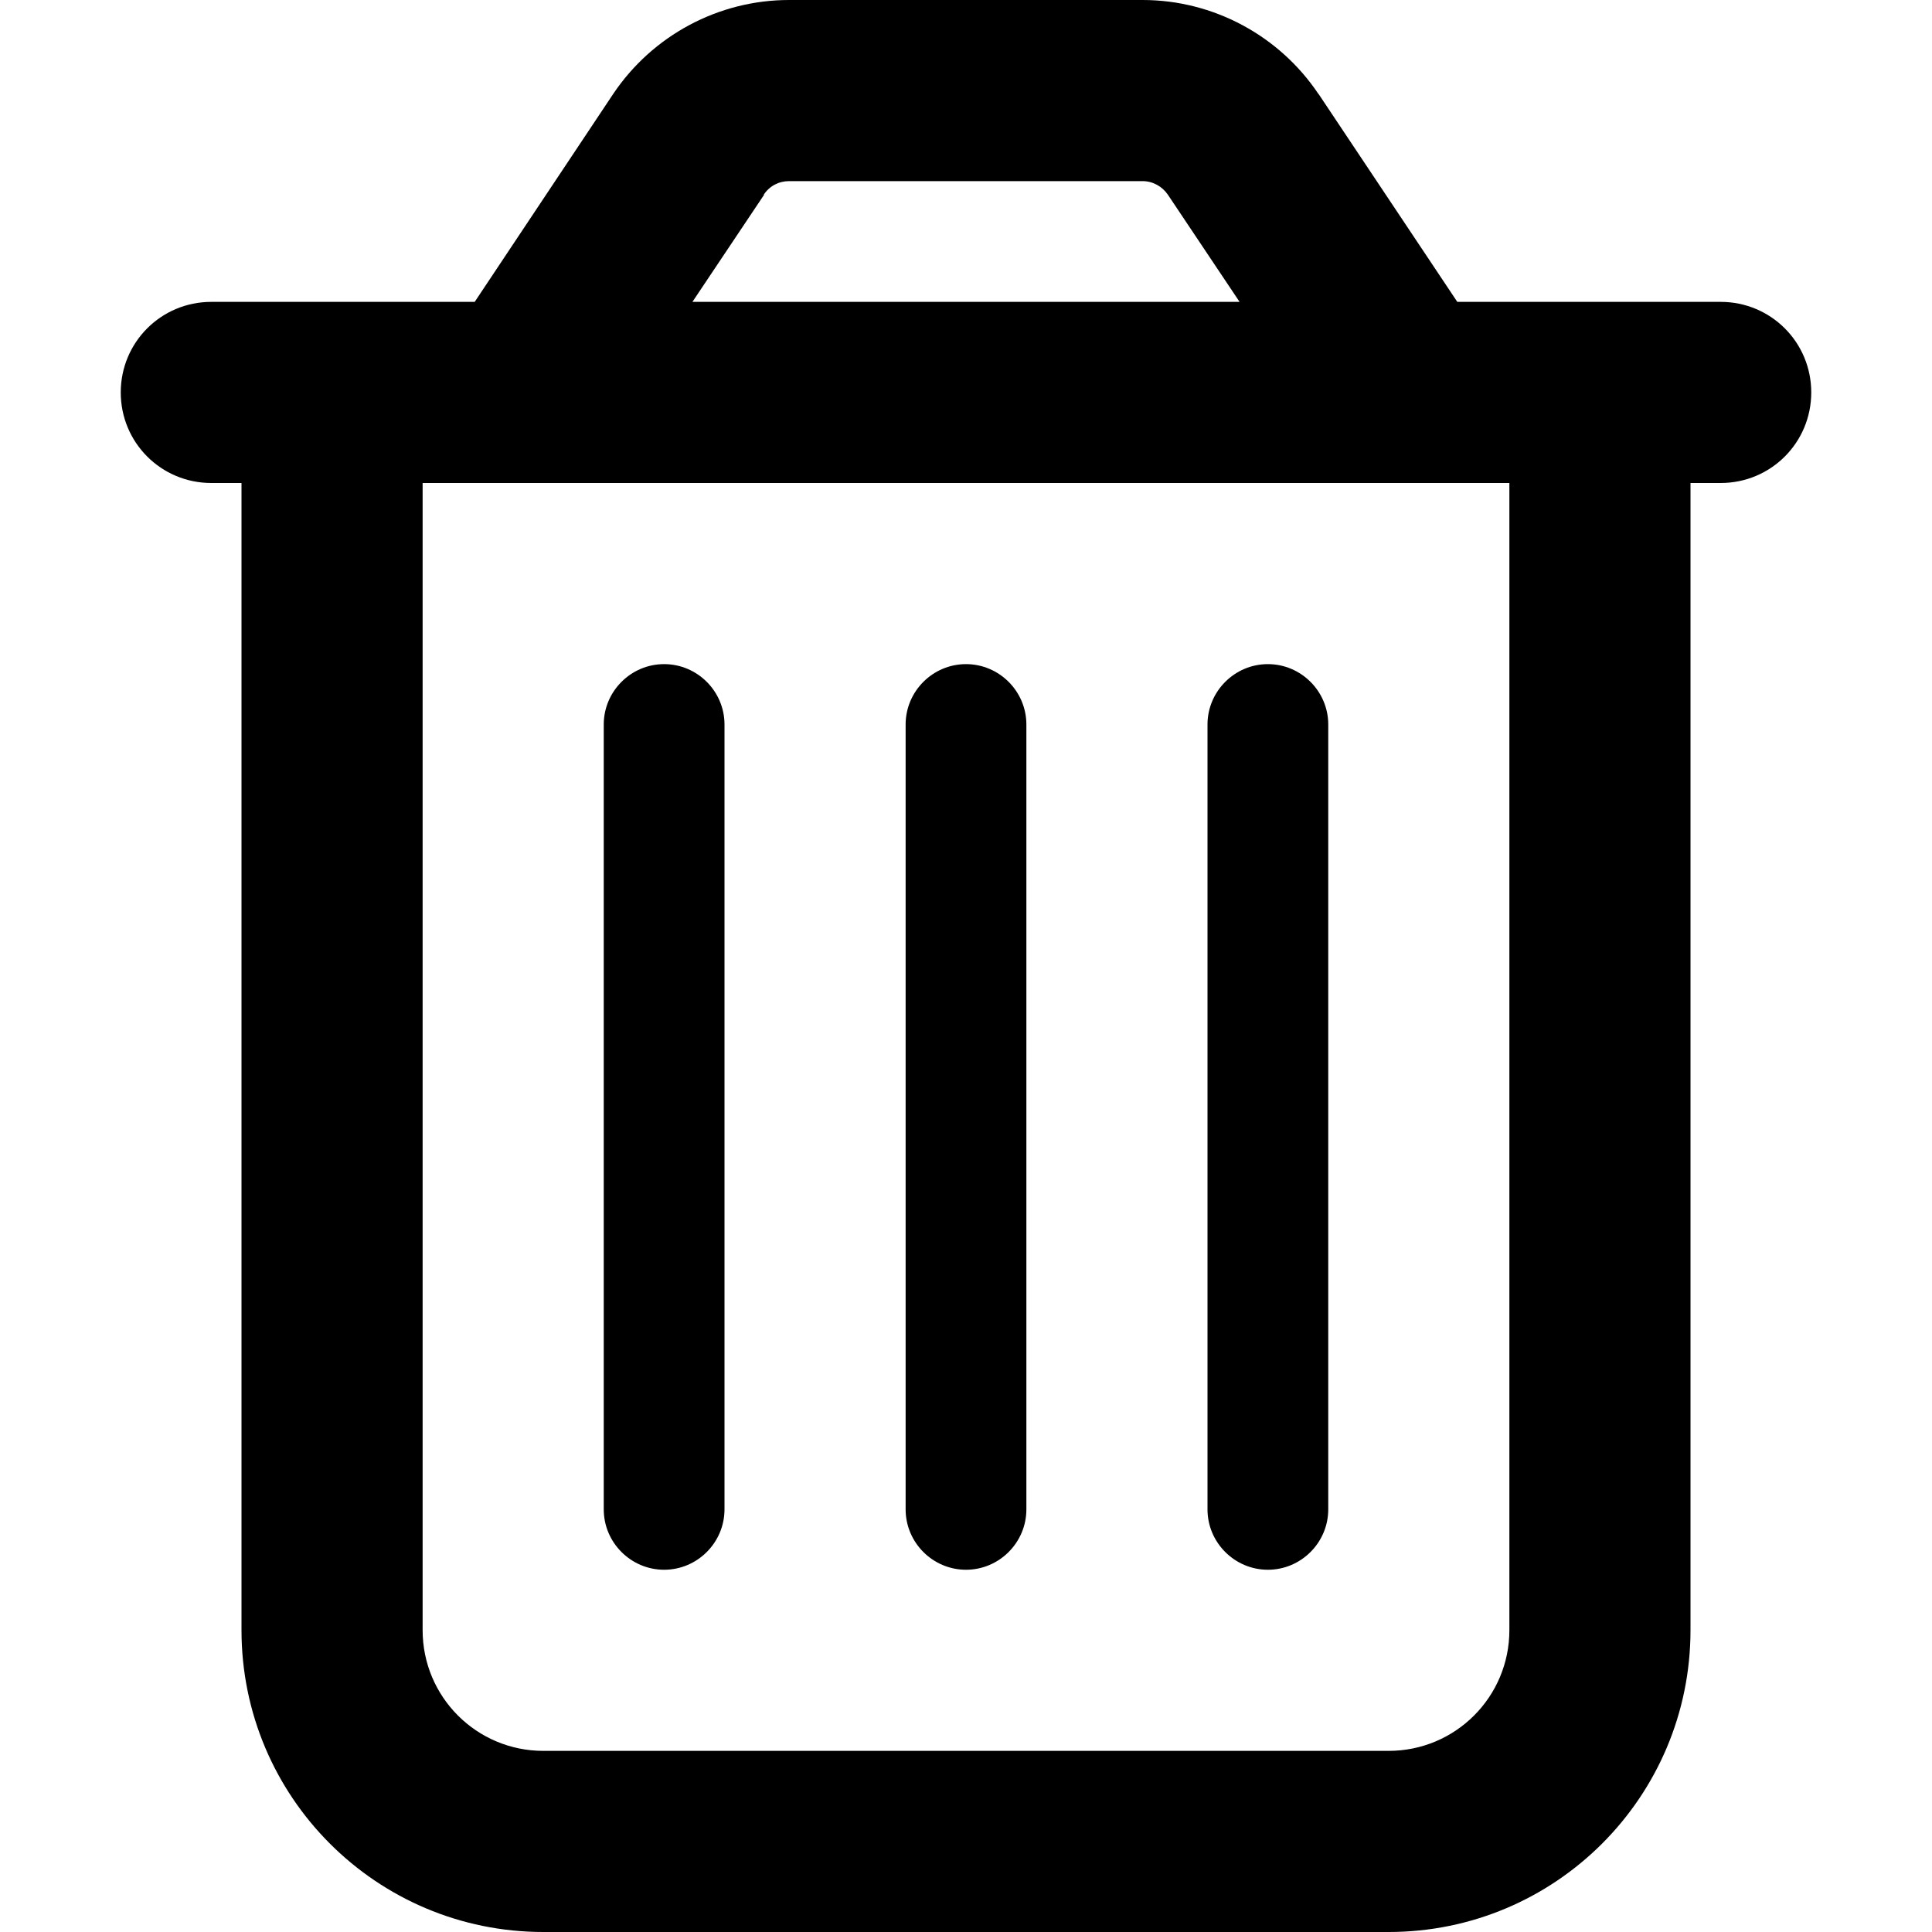
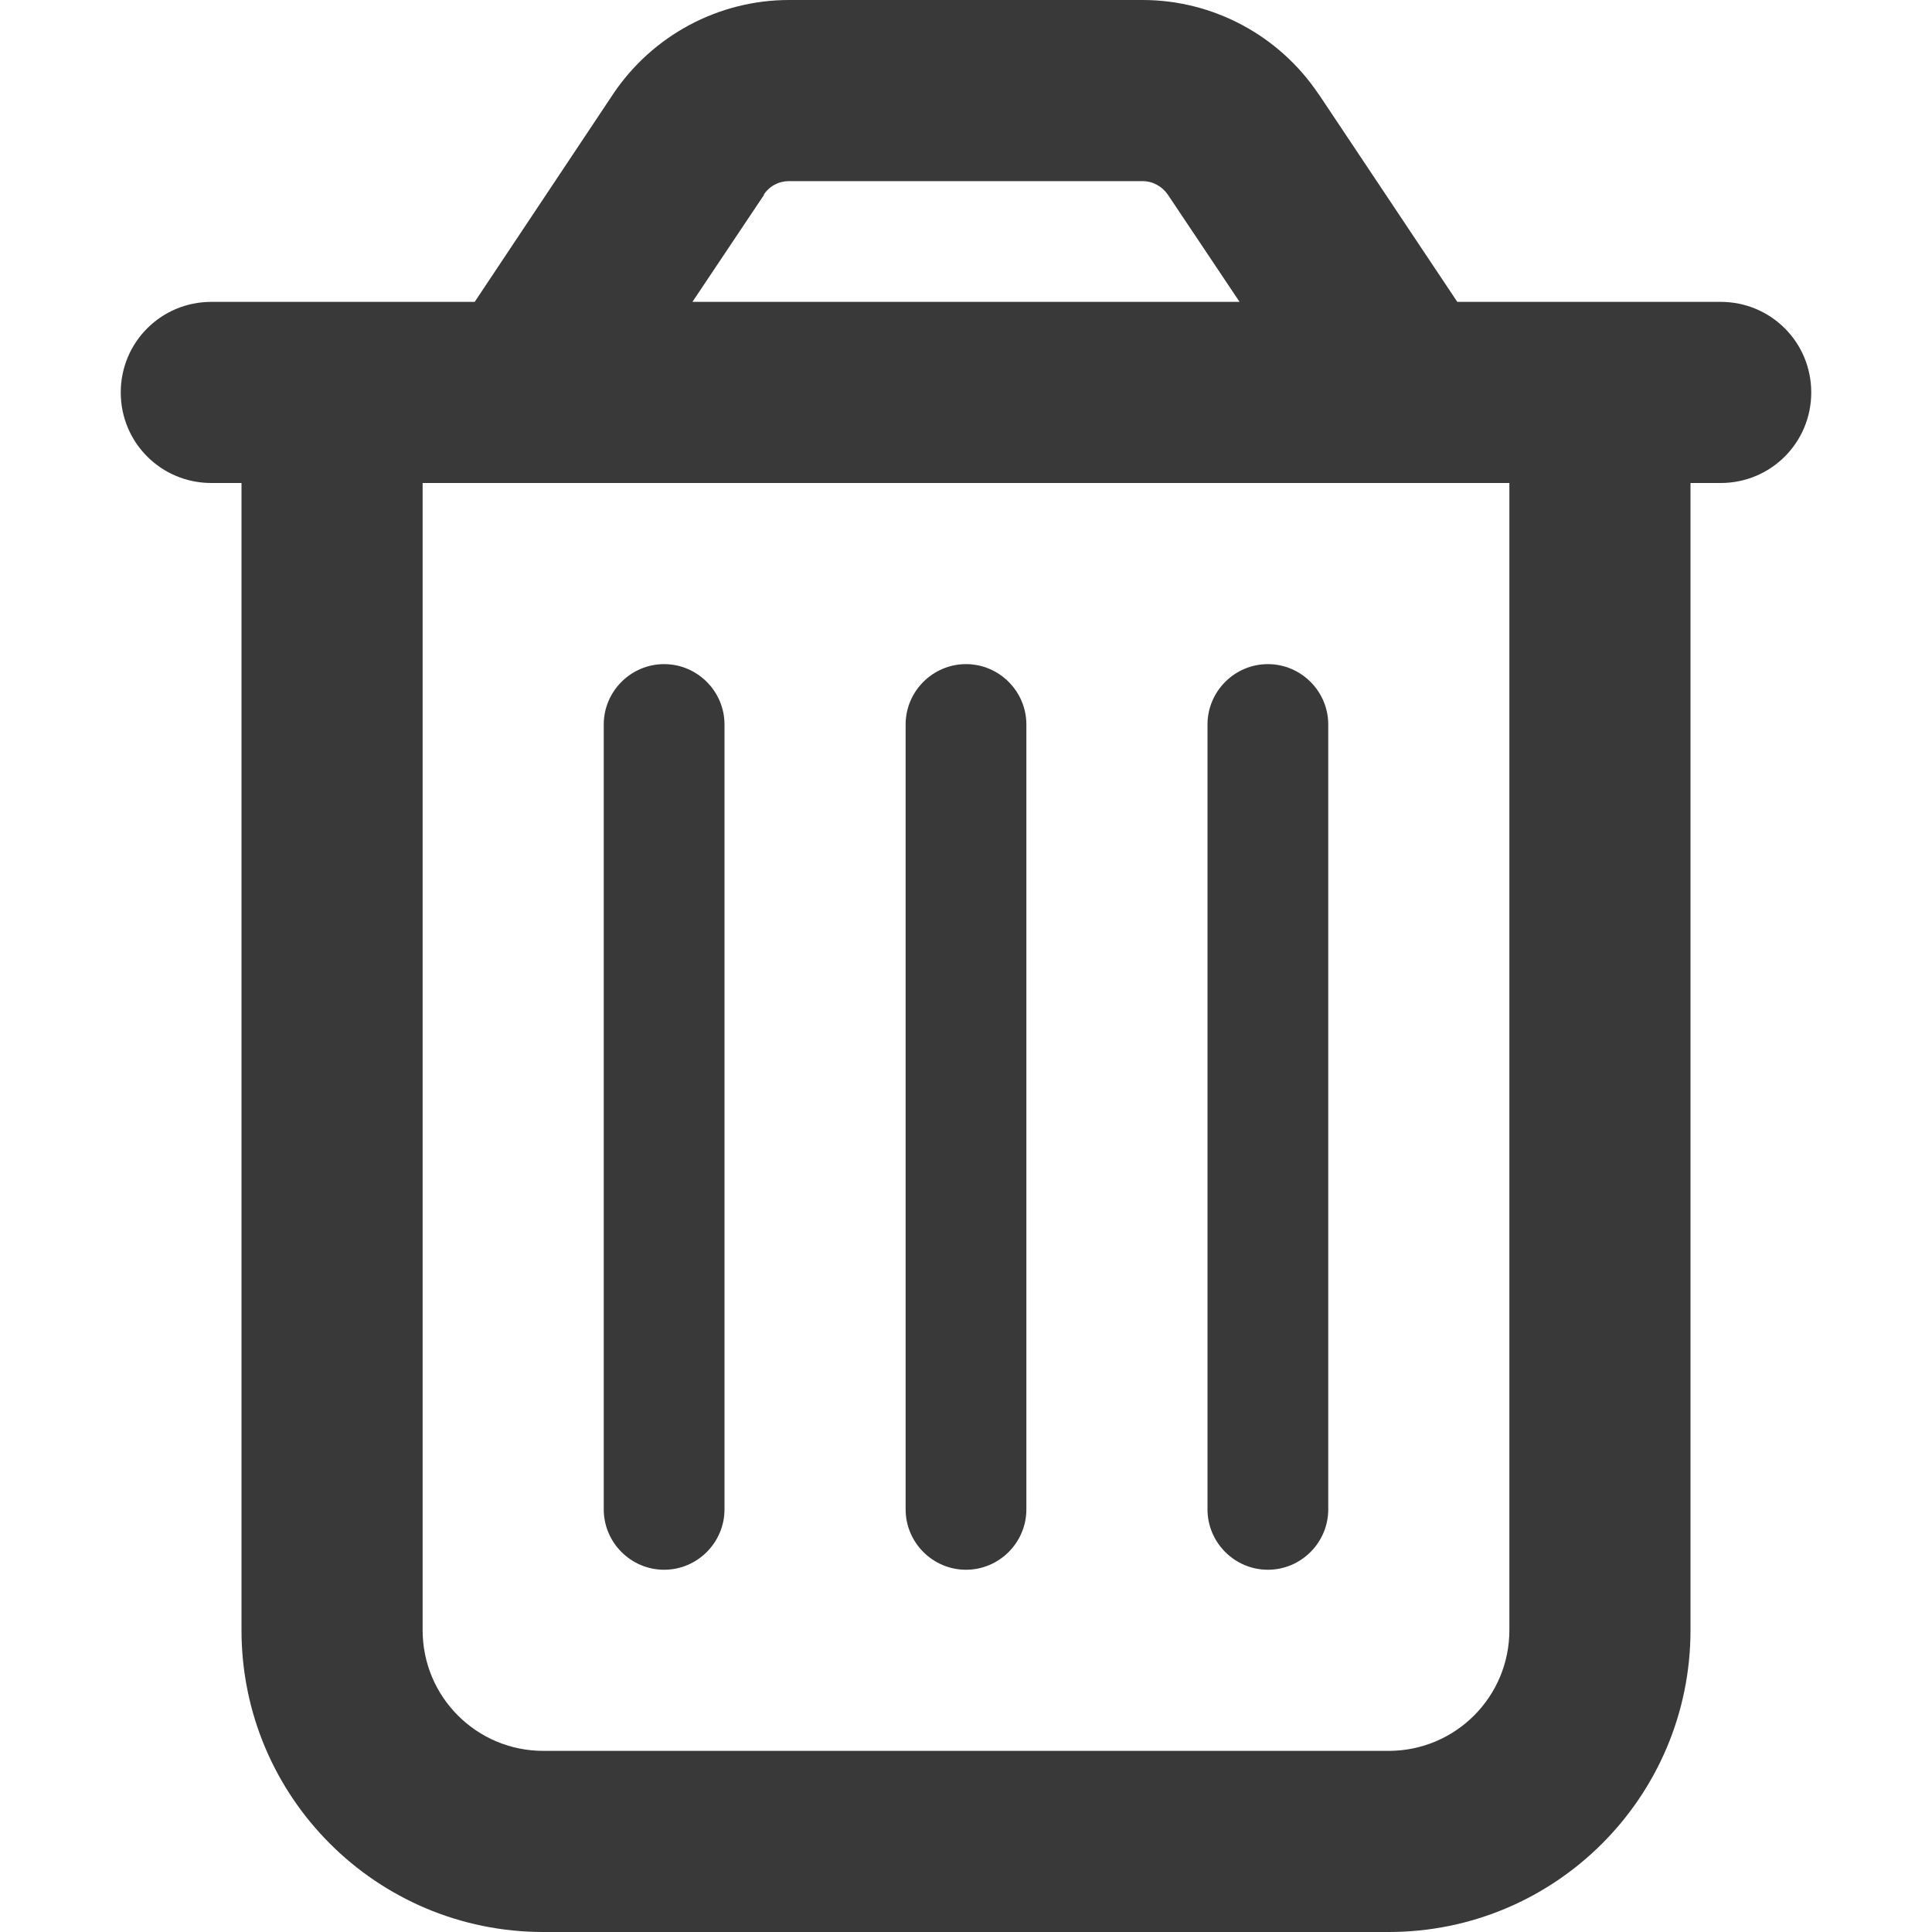
- <svg xmlns="http://www.w3.org/2000/svg" width="24" height="24" viewBox="0 0 448 512" fill="#000">
+ <svg xmlns="http://www.w3.org/2000/svg" width="24" height="24" viewBox="0 0 448 512" fill="#393939">
  <path d="M170.5 51.6L151.5 80h145l-19-28.4c-1.5-2.2-4-3.6-6.7-3.6H177.1c-2.7 0-5.2 1.3-6.7 3.6zm147-26.6L354.2 80H368h48 8c13.3 0 24 10.7 24 24s-10.7 24-24 24h-8V432c0 44.2-35.8 80-80 80H112c-44.2 0-80-35.8-80-80V128H24c-13.3 0-24-10.7-24-24S10.7 80 24 80h8H80 93.8l36.7-55.1C140.9 9.4 158.4 0 177.1 0h93.7c18.7 0 36.2 9.4 46.6 24.9zM80 128V432c0 17.7 14.3 32 32 32H336c17.7 0 32-14.3 32-32V128H80zm80 64V400c0 8.8-7.2 16-16 16s-16-7.2-16-16V192c0-8.8 7.2-16 16-16s16 7.2 16 16zm80 0V400c0 8.8-7.2 16-16 16s-16-7.2-16-16V192c0-8.8 7.2-16 16-16s16 7.2 16 16zm80 0V400c0 8.8-7.2 16-16 16s-16-7.2-16-16V192c0-8.8 7.2-16 16-16s16 7.2 16 16z" />
</svg>
